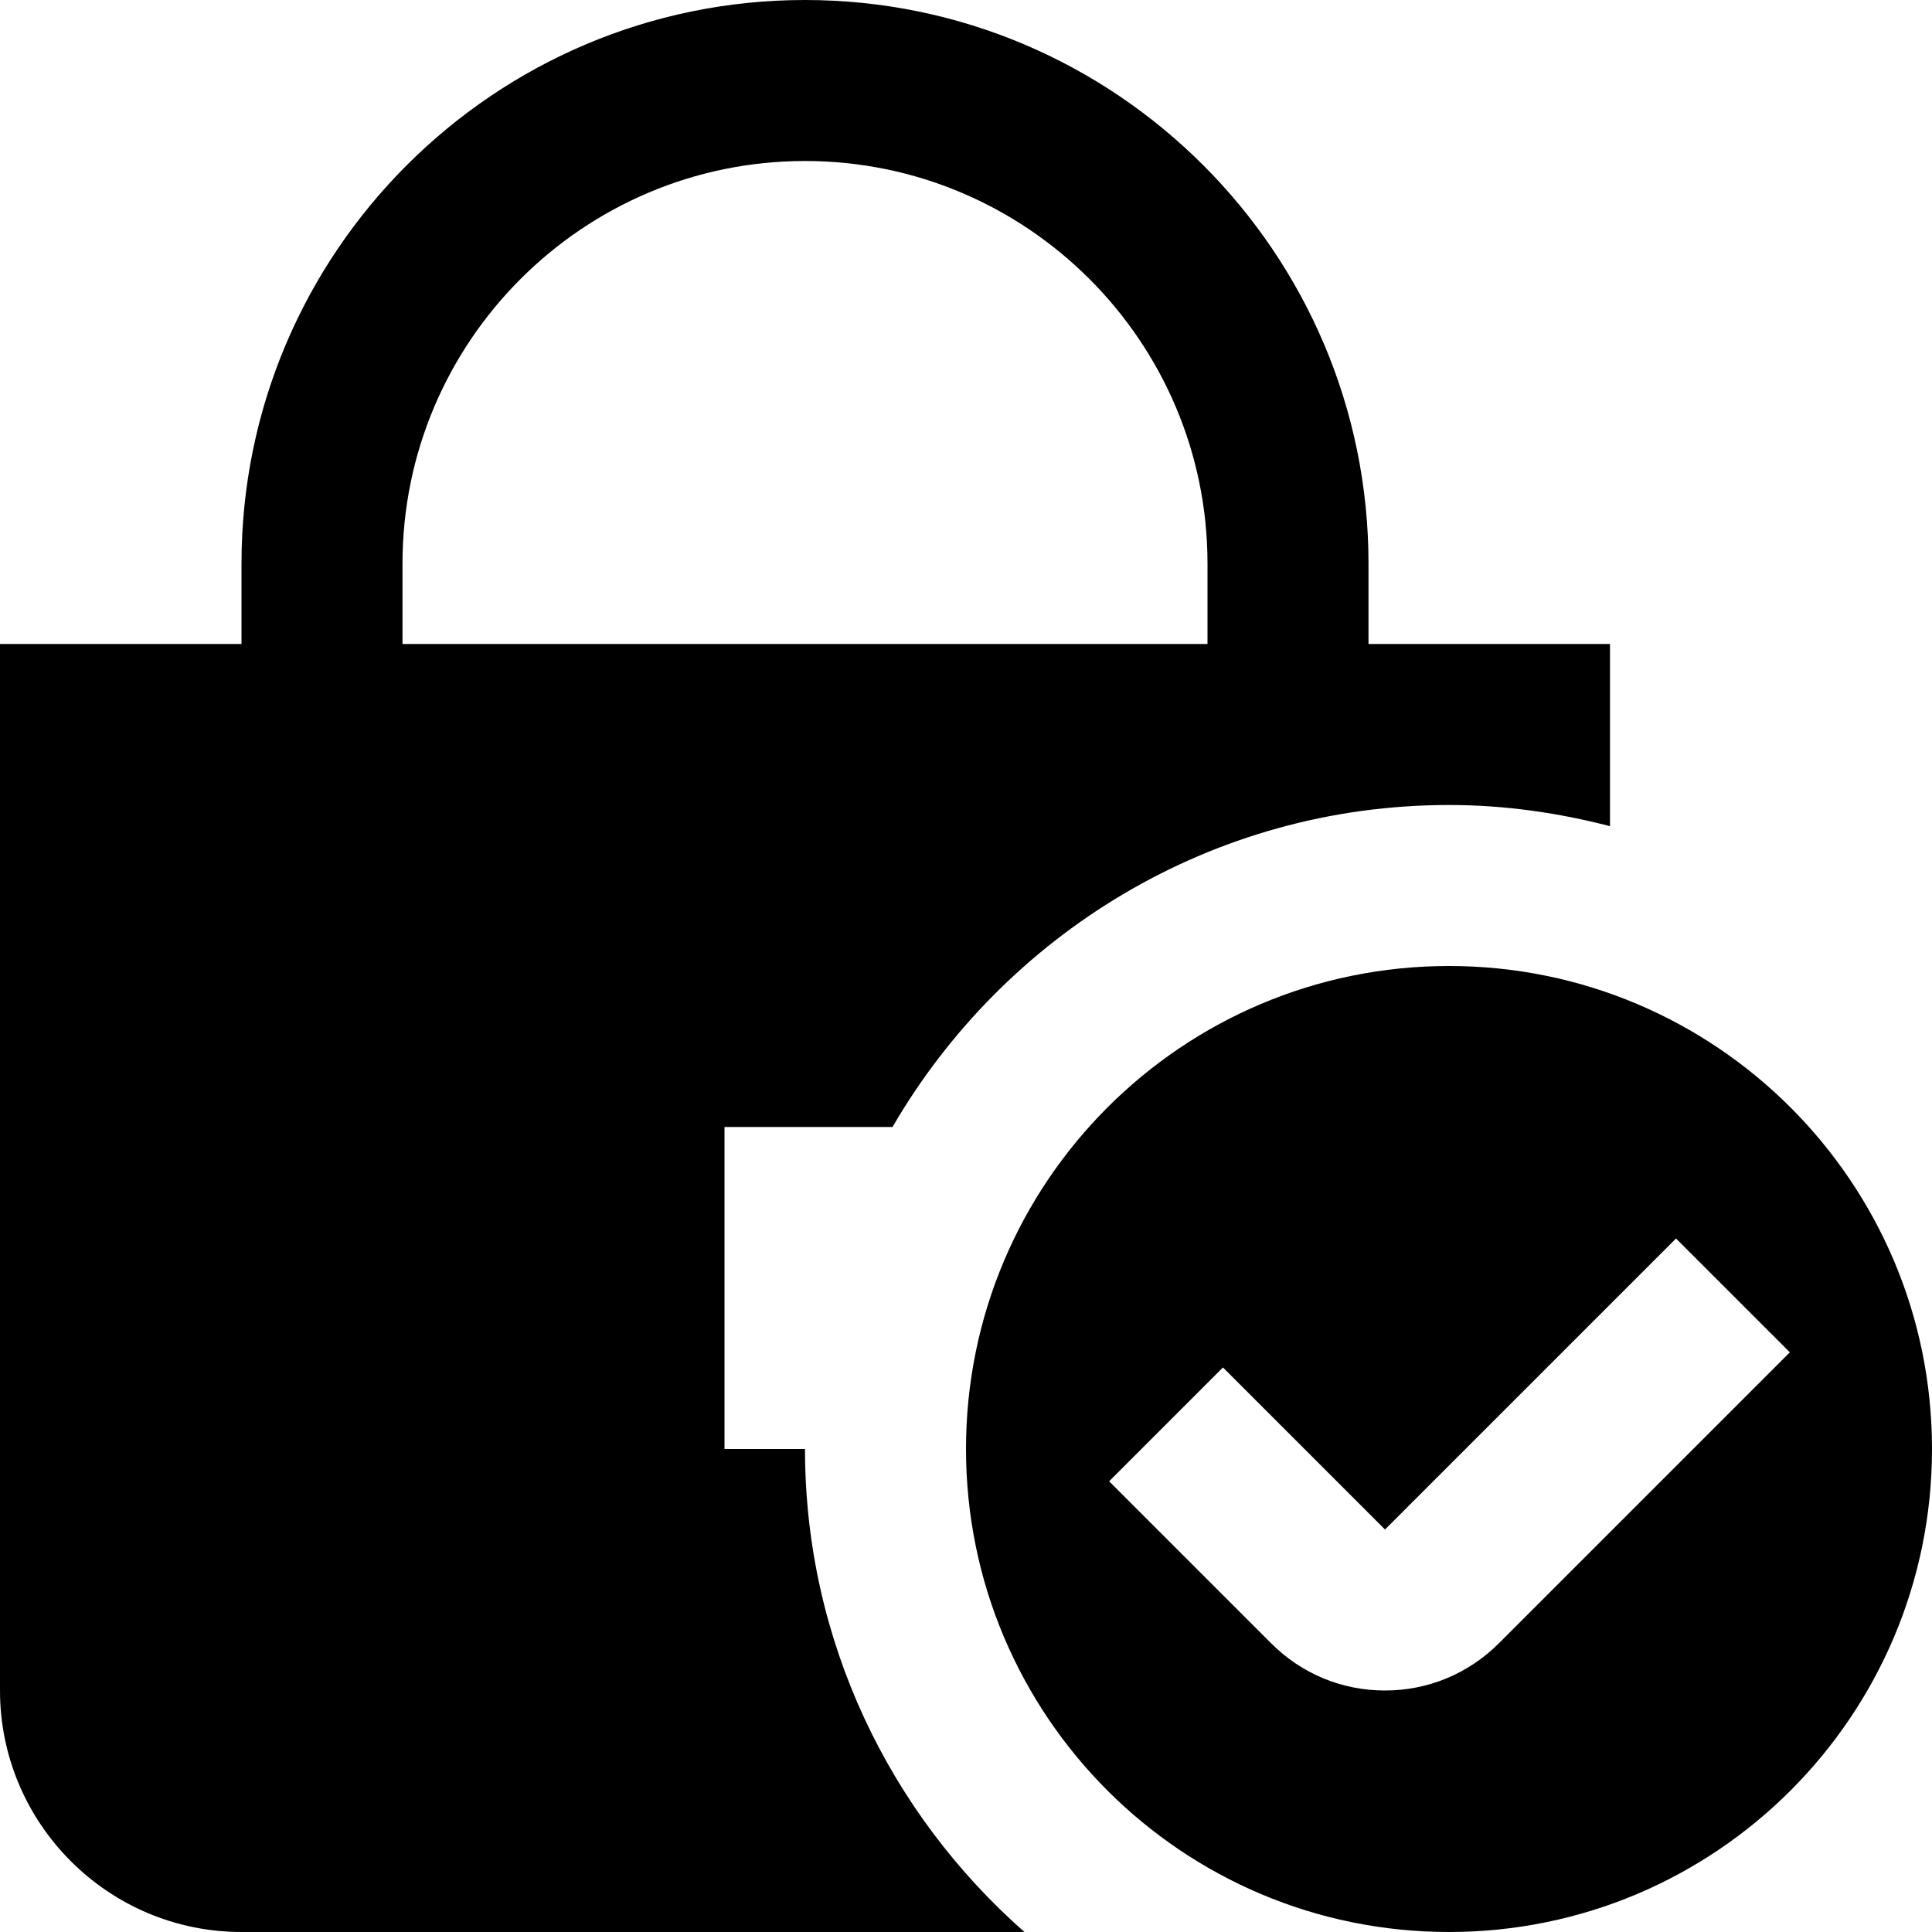
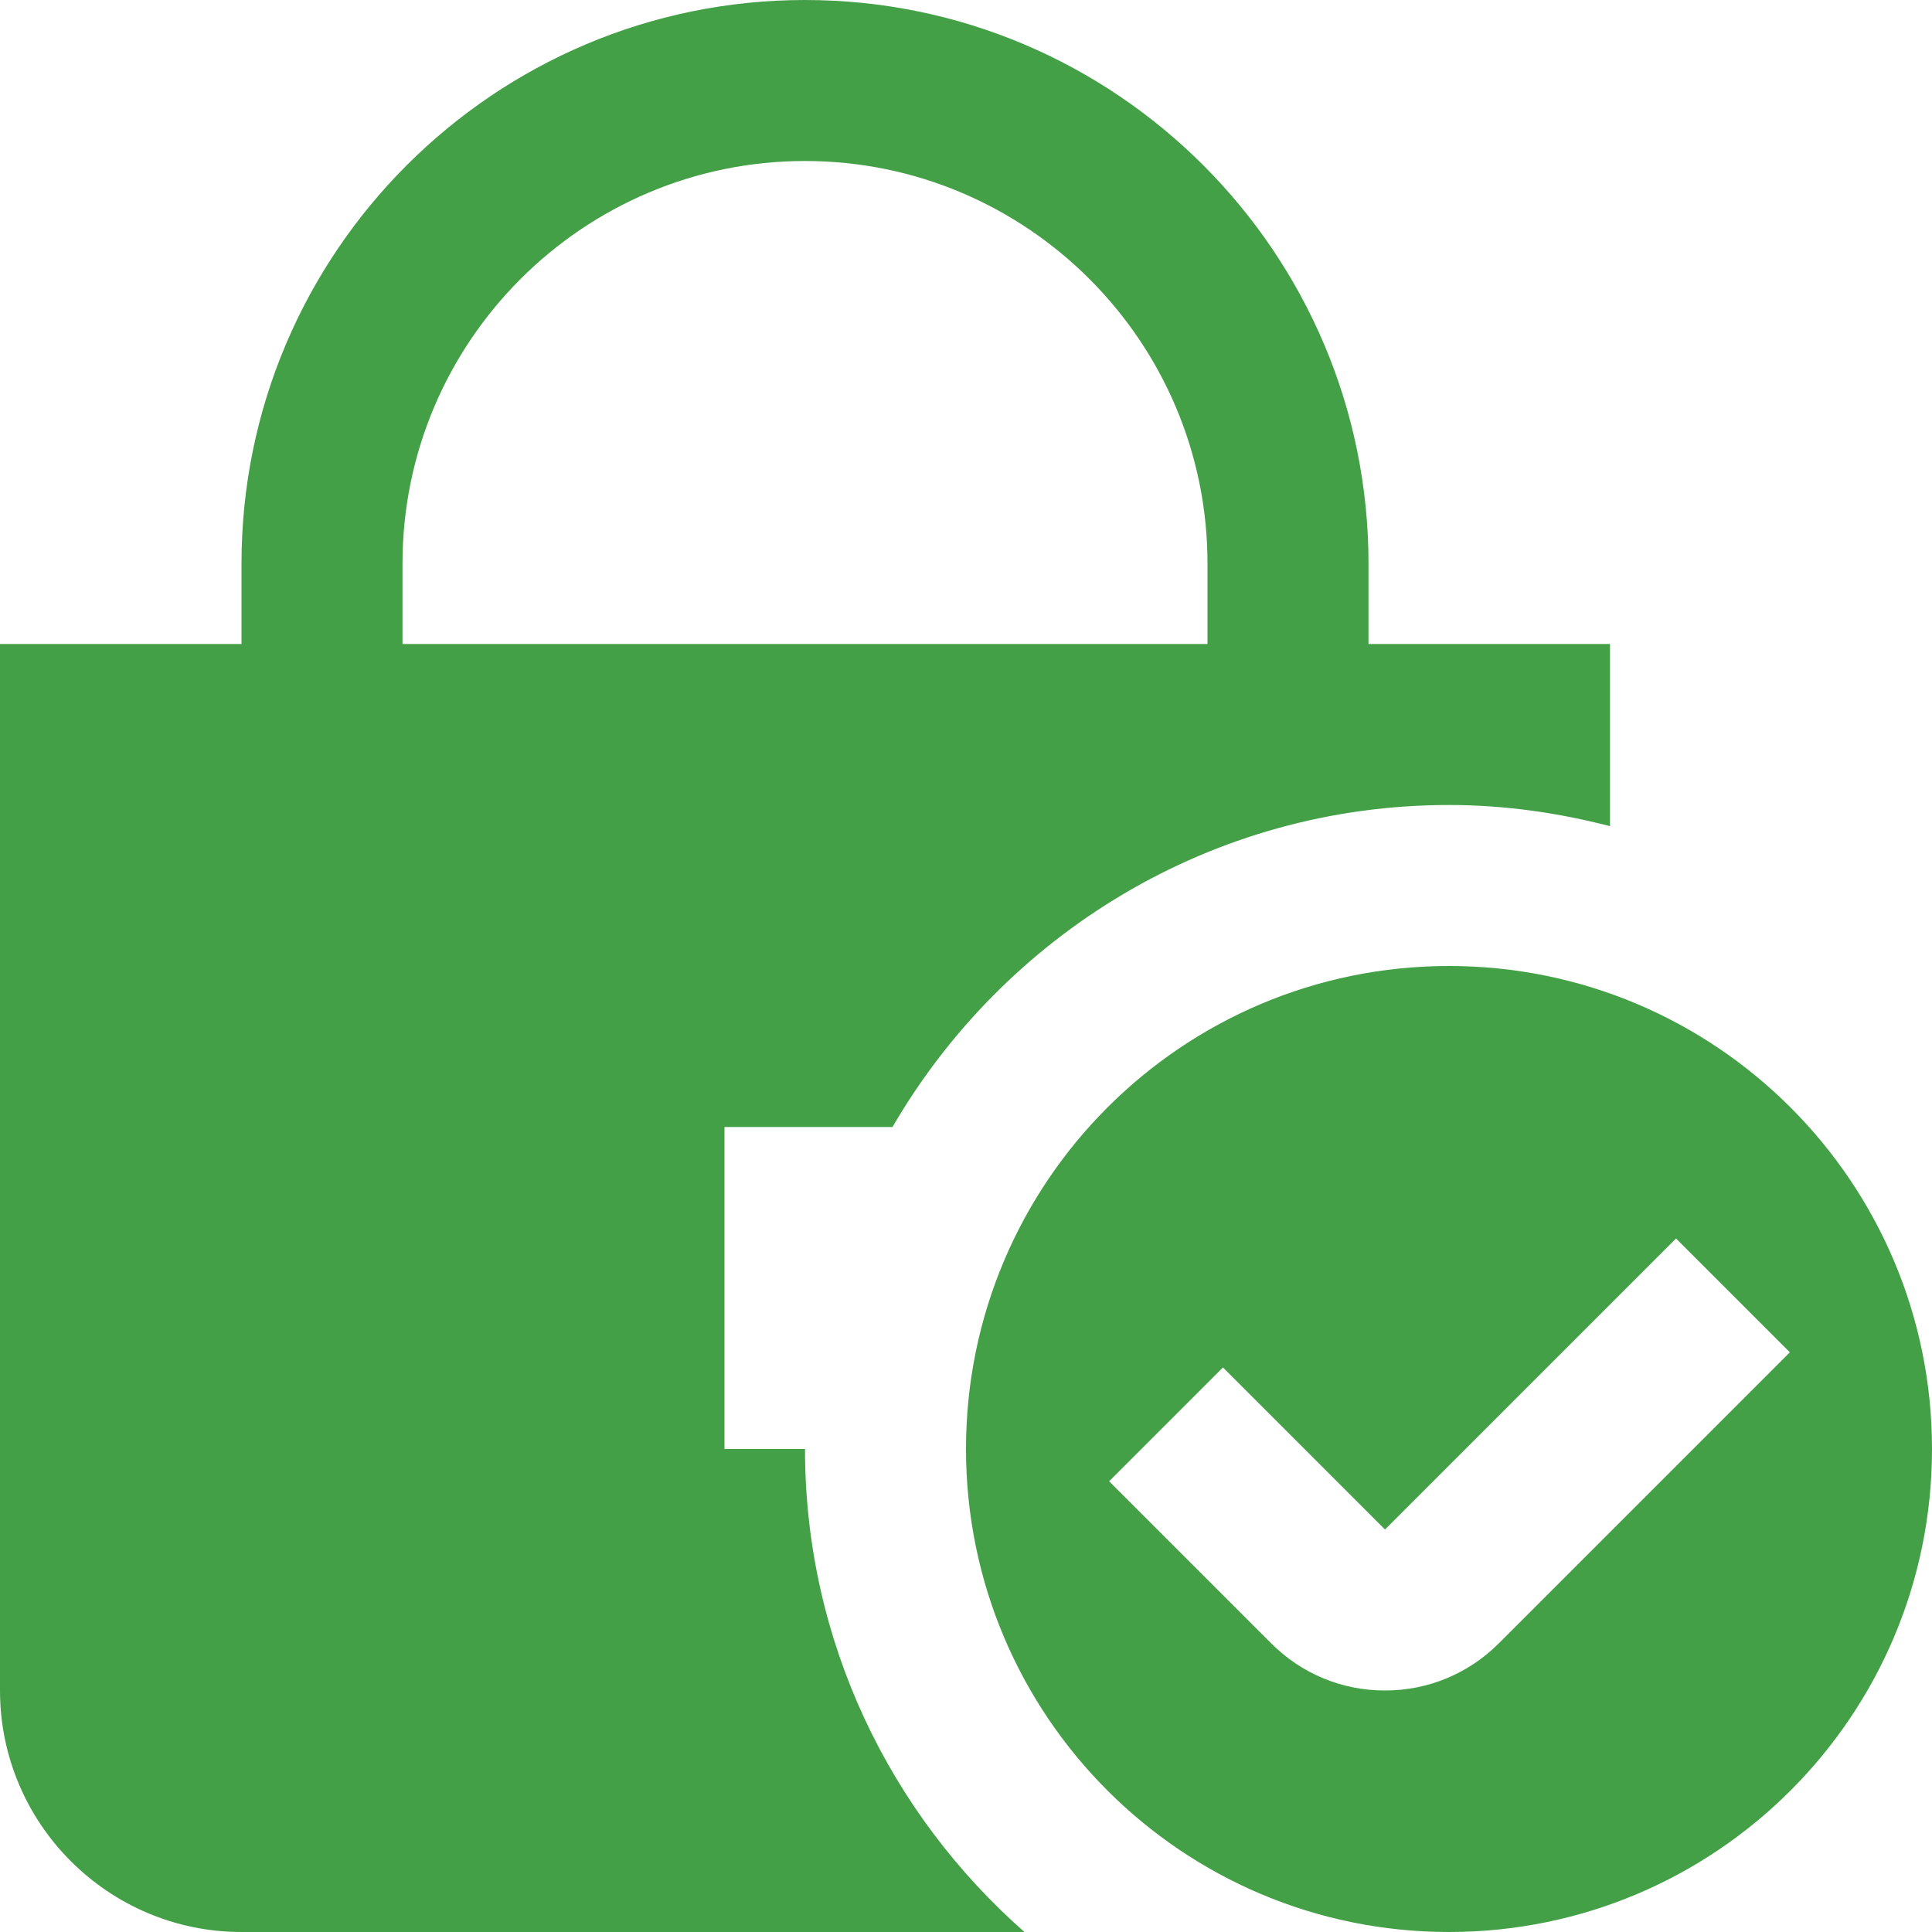
- <svg xmlns="http://www.w3.org/2000/svg" id="Layer_1" data-name="Layer 1" viewBox="0 0 24 24">
+ <svg xmlns="http://www.w3.org/2000/svg" id="Layer_1" data-name="Layer 1" viewBox="0 0 24 24" fill="#43a047">
  <path d="m17,8v-1c0-3.86-3.14-7-7-7S3,3.14,3,7v1H0v13c0,1.654,1.346,3,3,3h9.726c-1.667-1.467-2.726-3.61-2.726-6h-1v-4h2.087c1.386-2.386,3.961-4,6.913-4,.692,0,1.359.097,2,.263v-2.263h-3Zm-2,0H5v-1c0-2.757,2.243-5,5-5s5,2.243,5,5v1Zm3,4c-3.314,0-6,2.686-6,6s2.686,6,6,6,6-2.686,6-6-2.686-6-6-6Zm.619,8.414c-.378.378-.88.586-1.414.586h-.002c-.534,0-1.036-.209-1.413-.587l-2.012-2.012,1.414-1.414,2.013,2.013,3.615-3.615,1.414,1.414-3.615,3.615Z" />
</svg>
